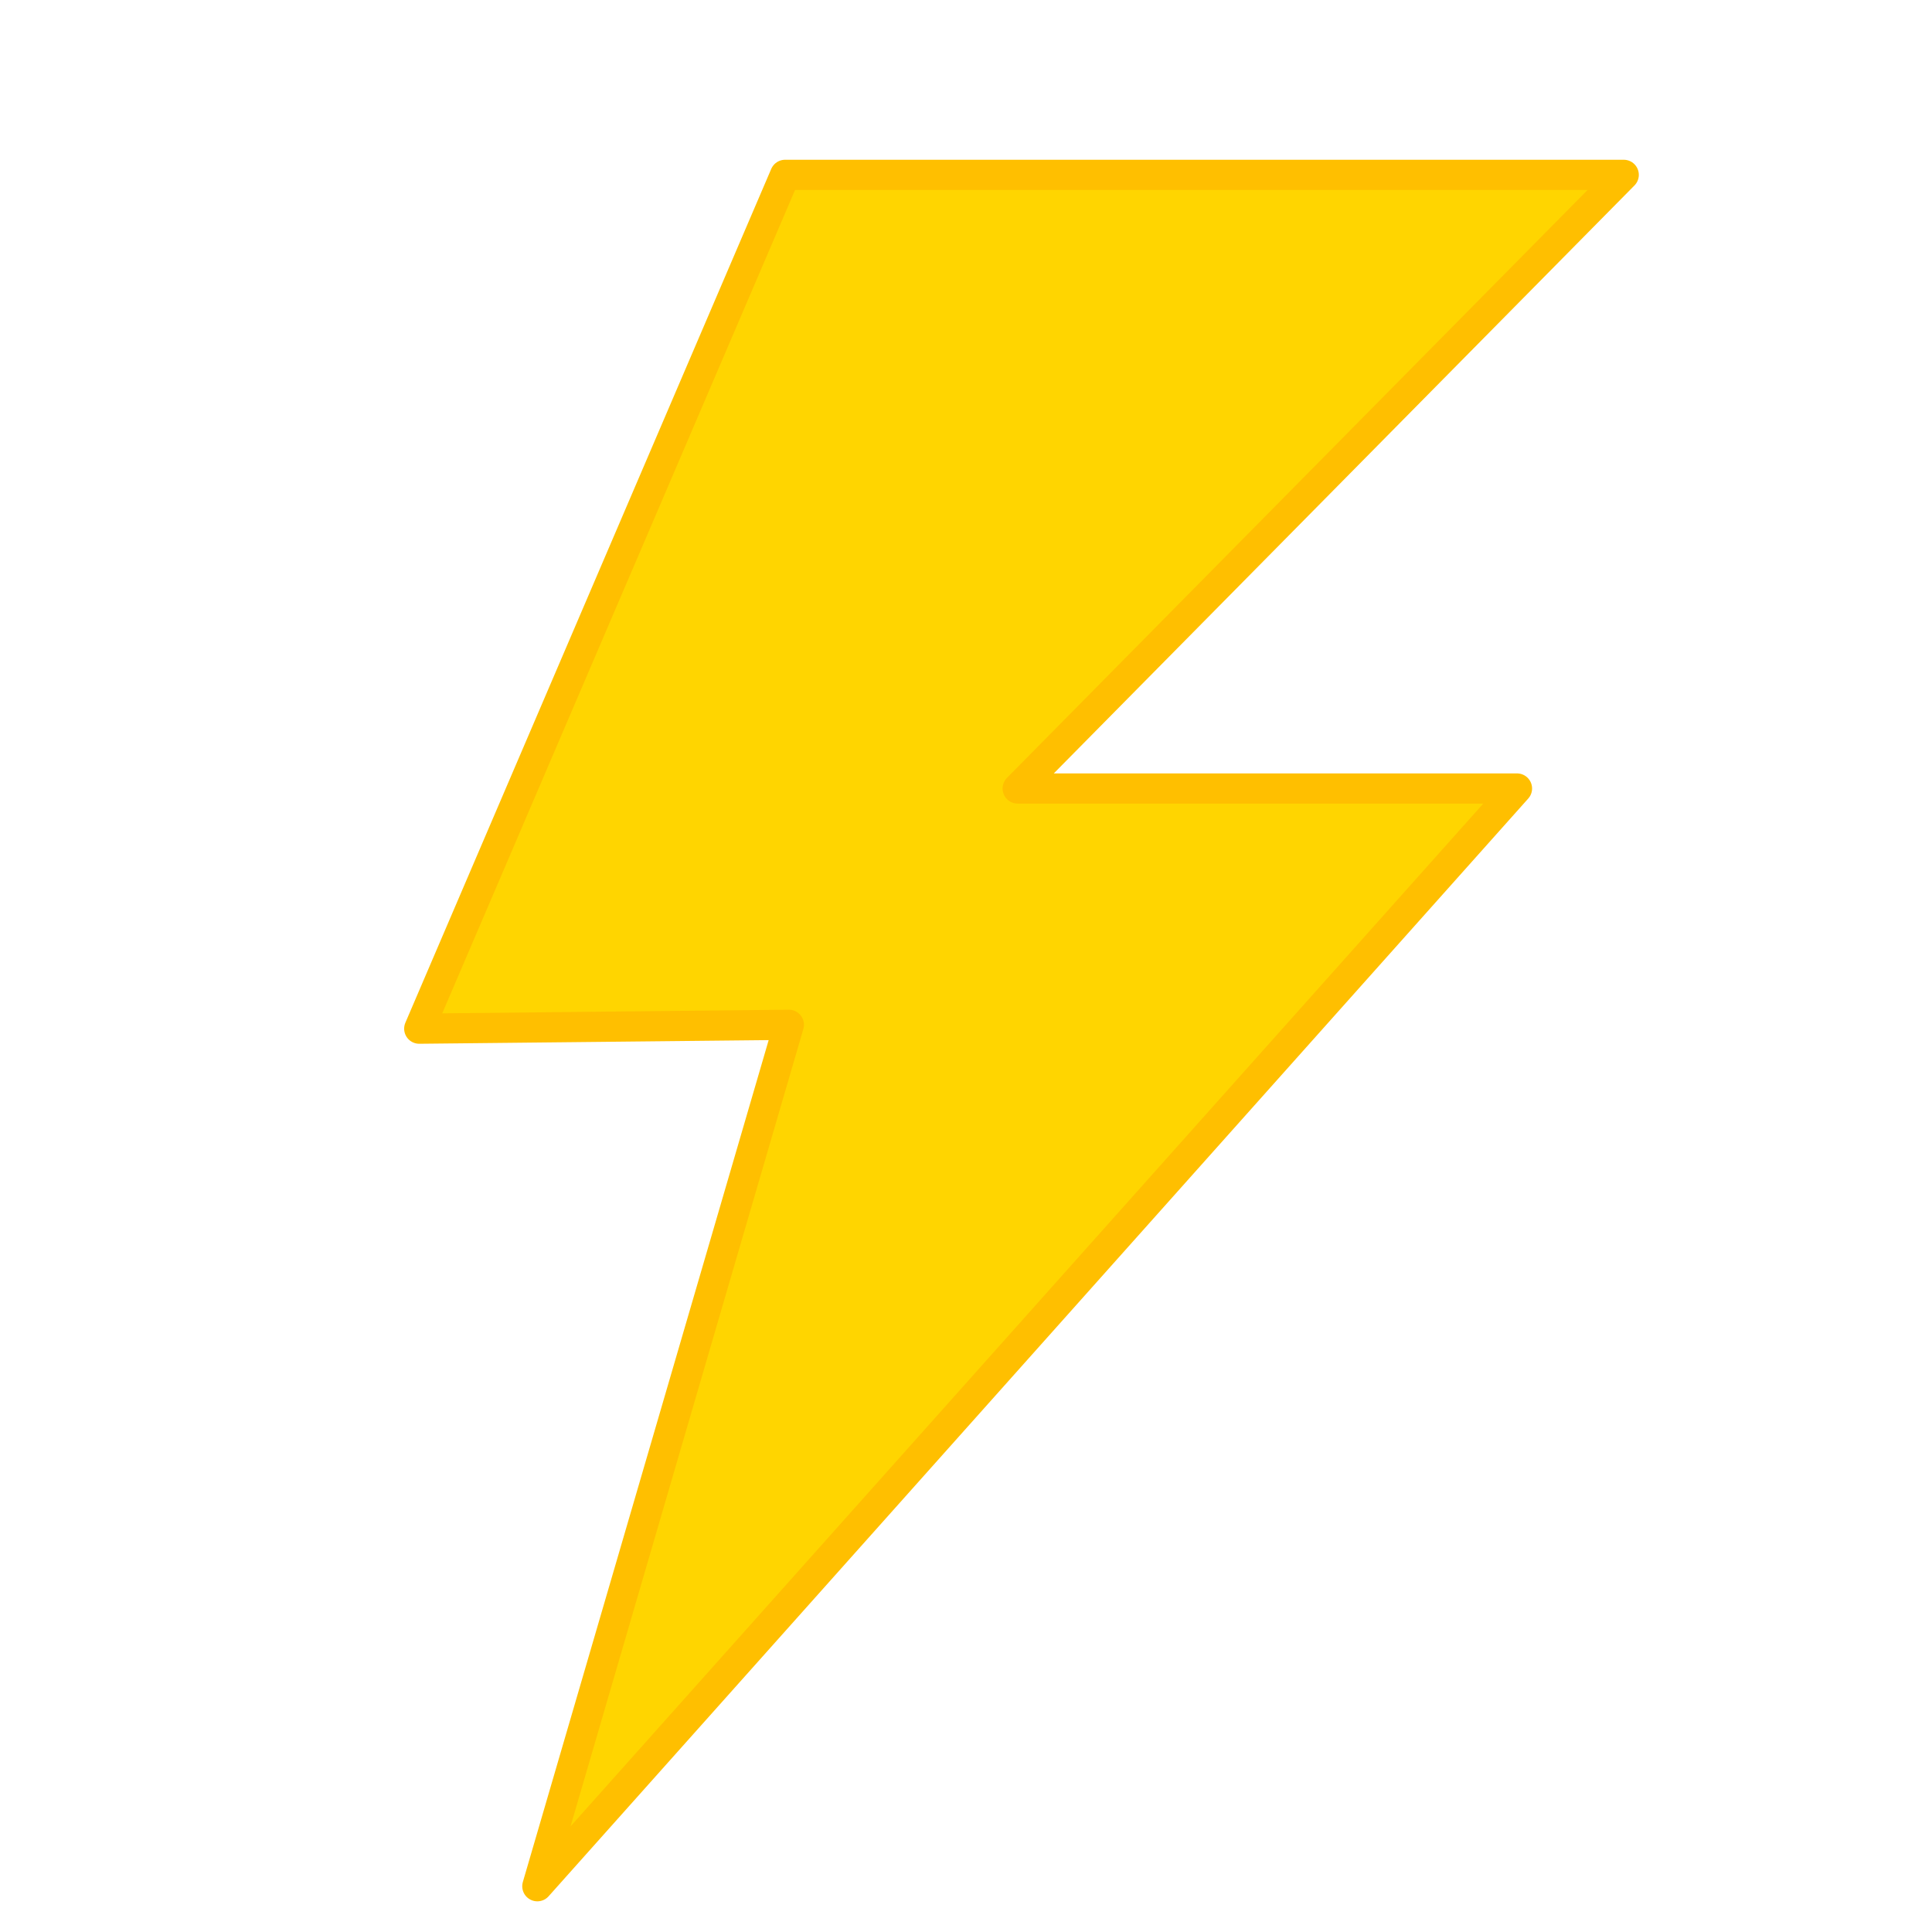
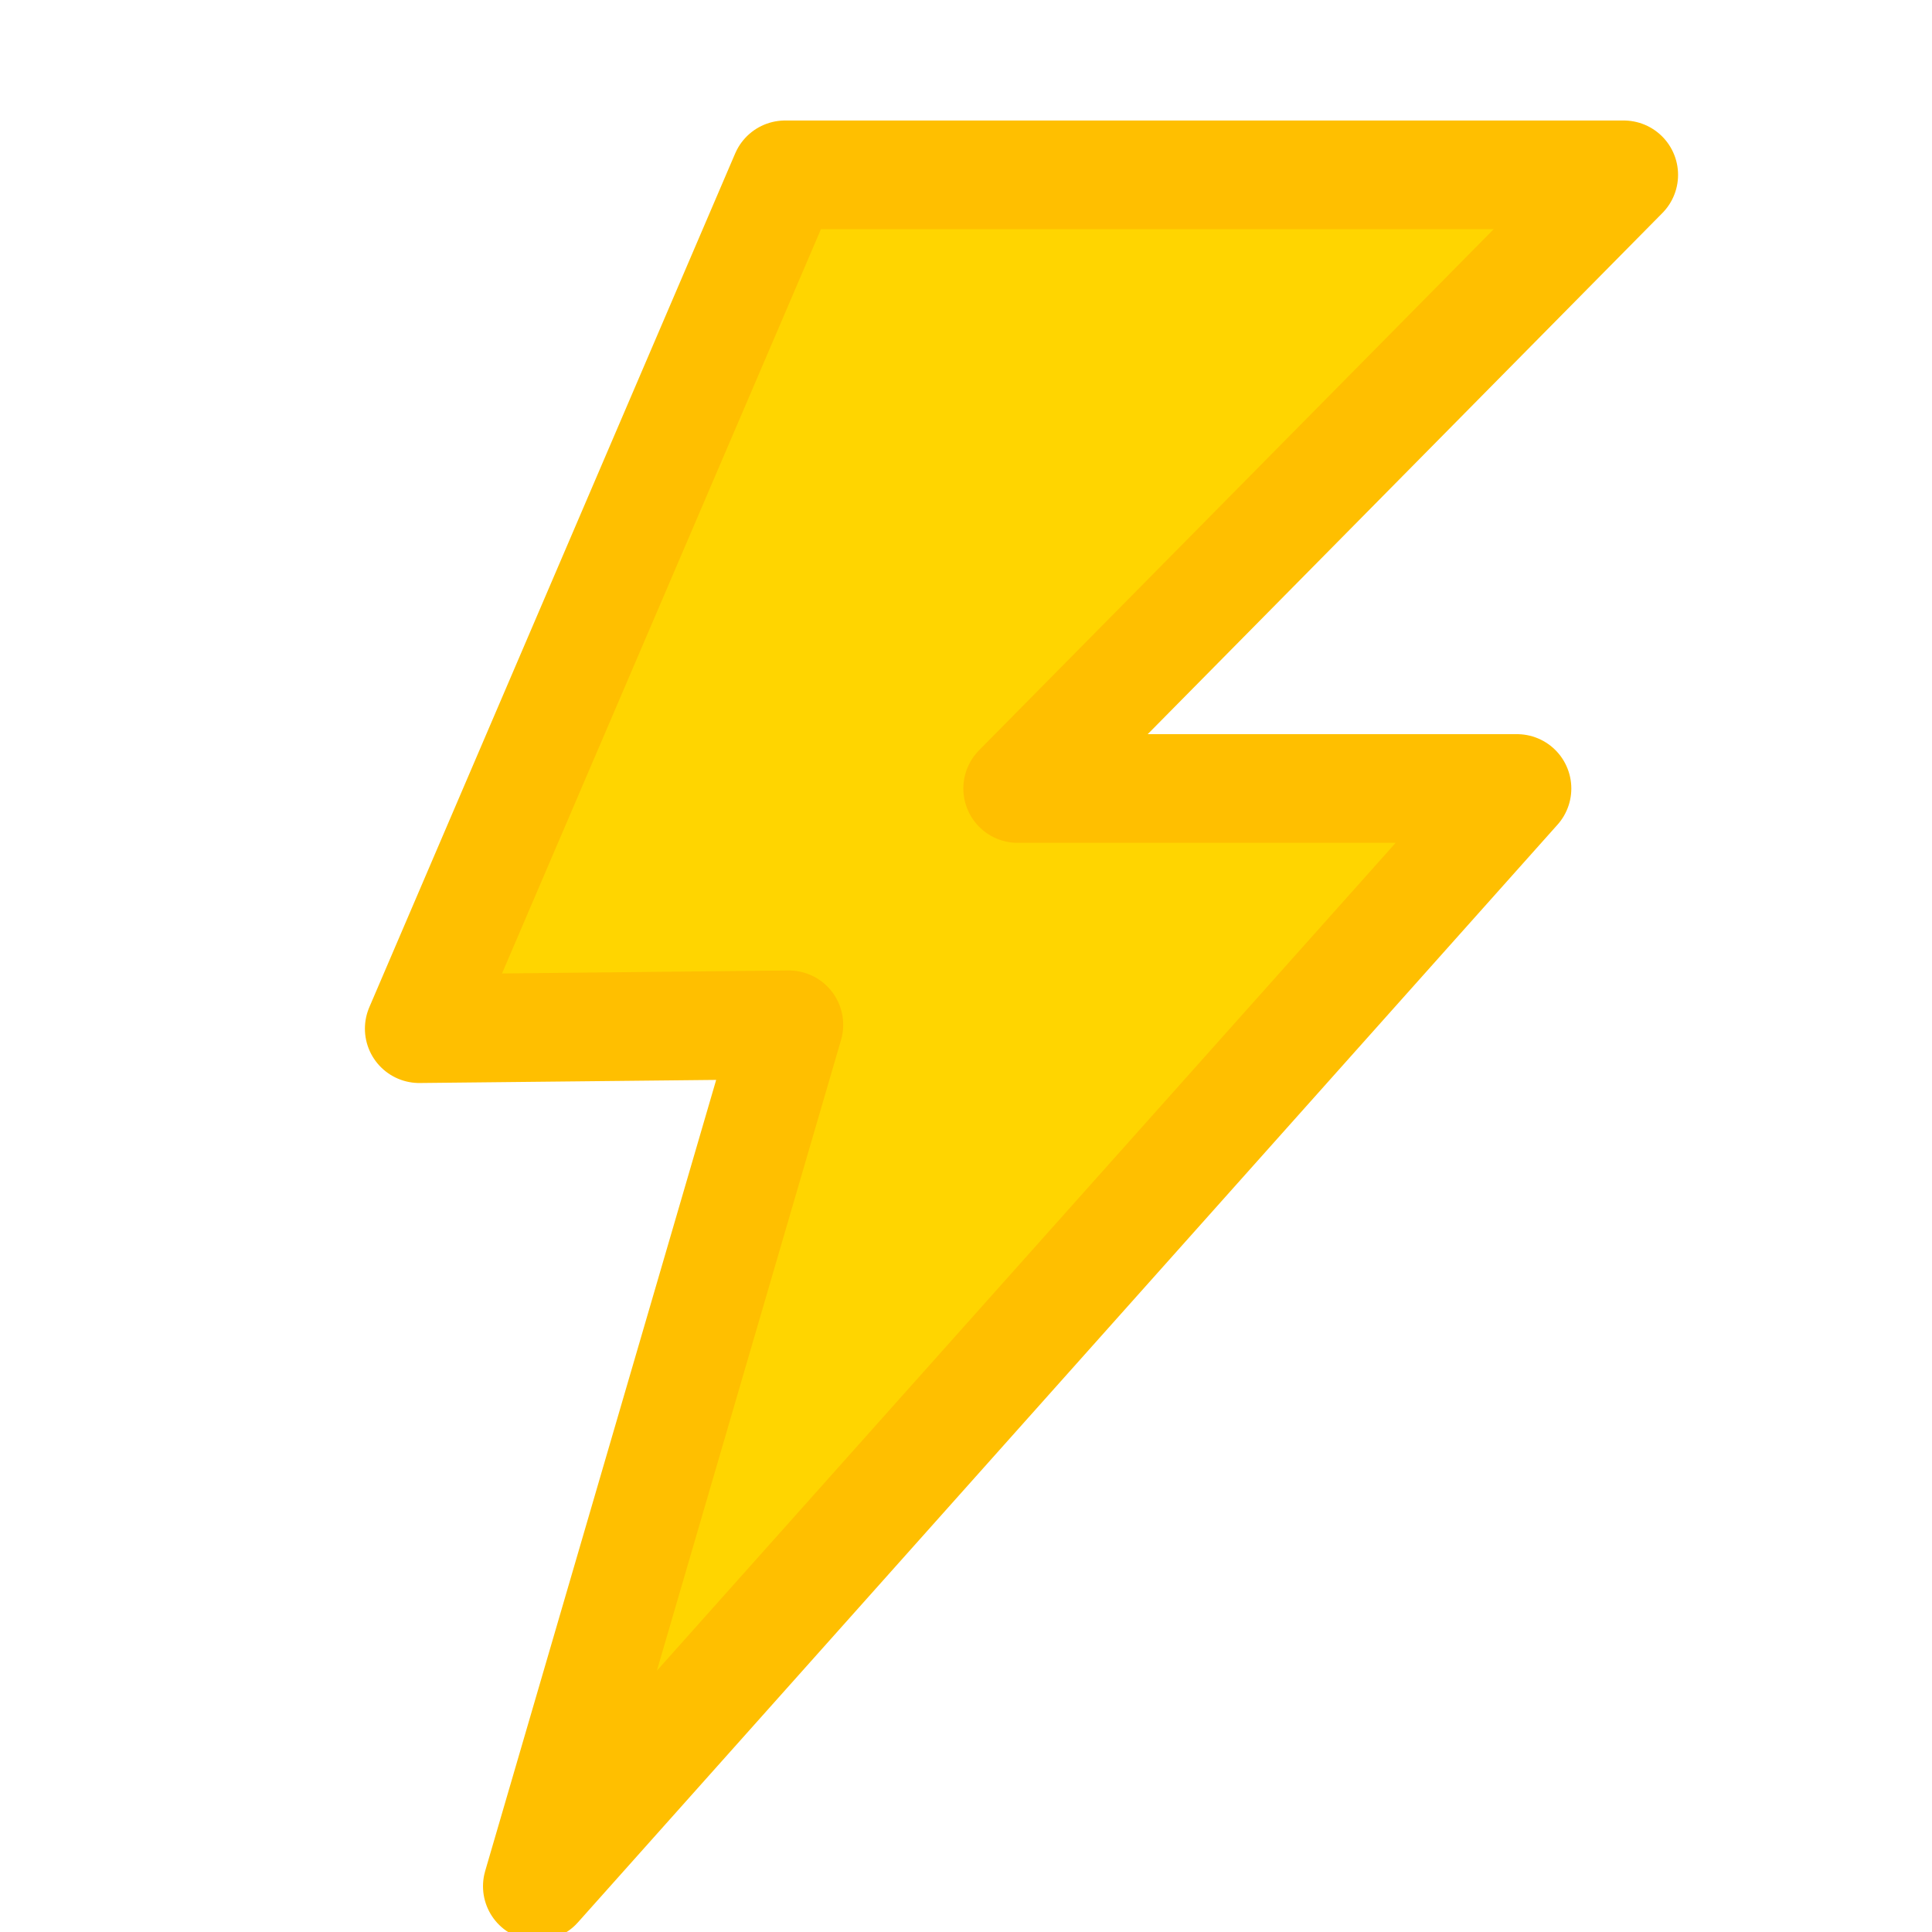
<svg xmlns="http://www.w3.org/2000/svg" id="svg2" viewBox="0 0 16 16" version="1.1">
  <g id="layer1" transform="translate(0 -1036.4)">
-     <path id="path2996" style="stroke-linejoin:round;stroke:#ffbf00;stroke-width:.25;fill:#ffd500" d="m3.472 8.519 3.03-7.071h6.945l-5.019 5.082h4.135l-8.113 9.091 2.083-7.134z" transform="translate(0 1036.4)" />
+     <path id="path2996" style="stroke-linejoin:round;stroke:#ffbf00;stroke-width:.9;fill:#ffd500" d="m3.472 8.519 3.03-7.071h6.945l-5.019 5.082h4.135l-8.113 9.091 2.083-7.134z" transform="translate(0 1036.4)" />
  </g>
</svg>
